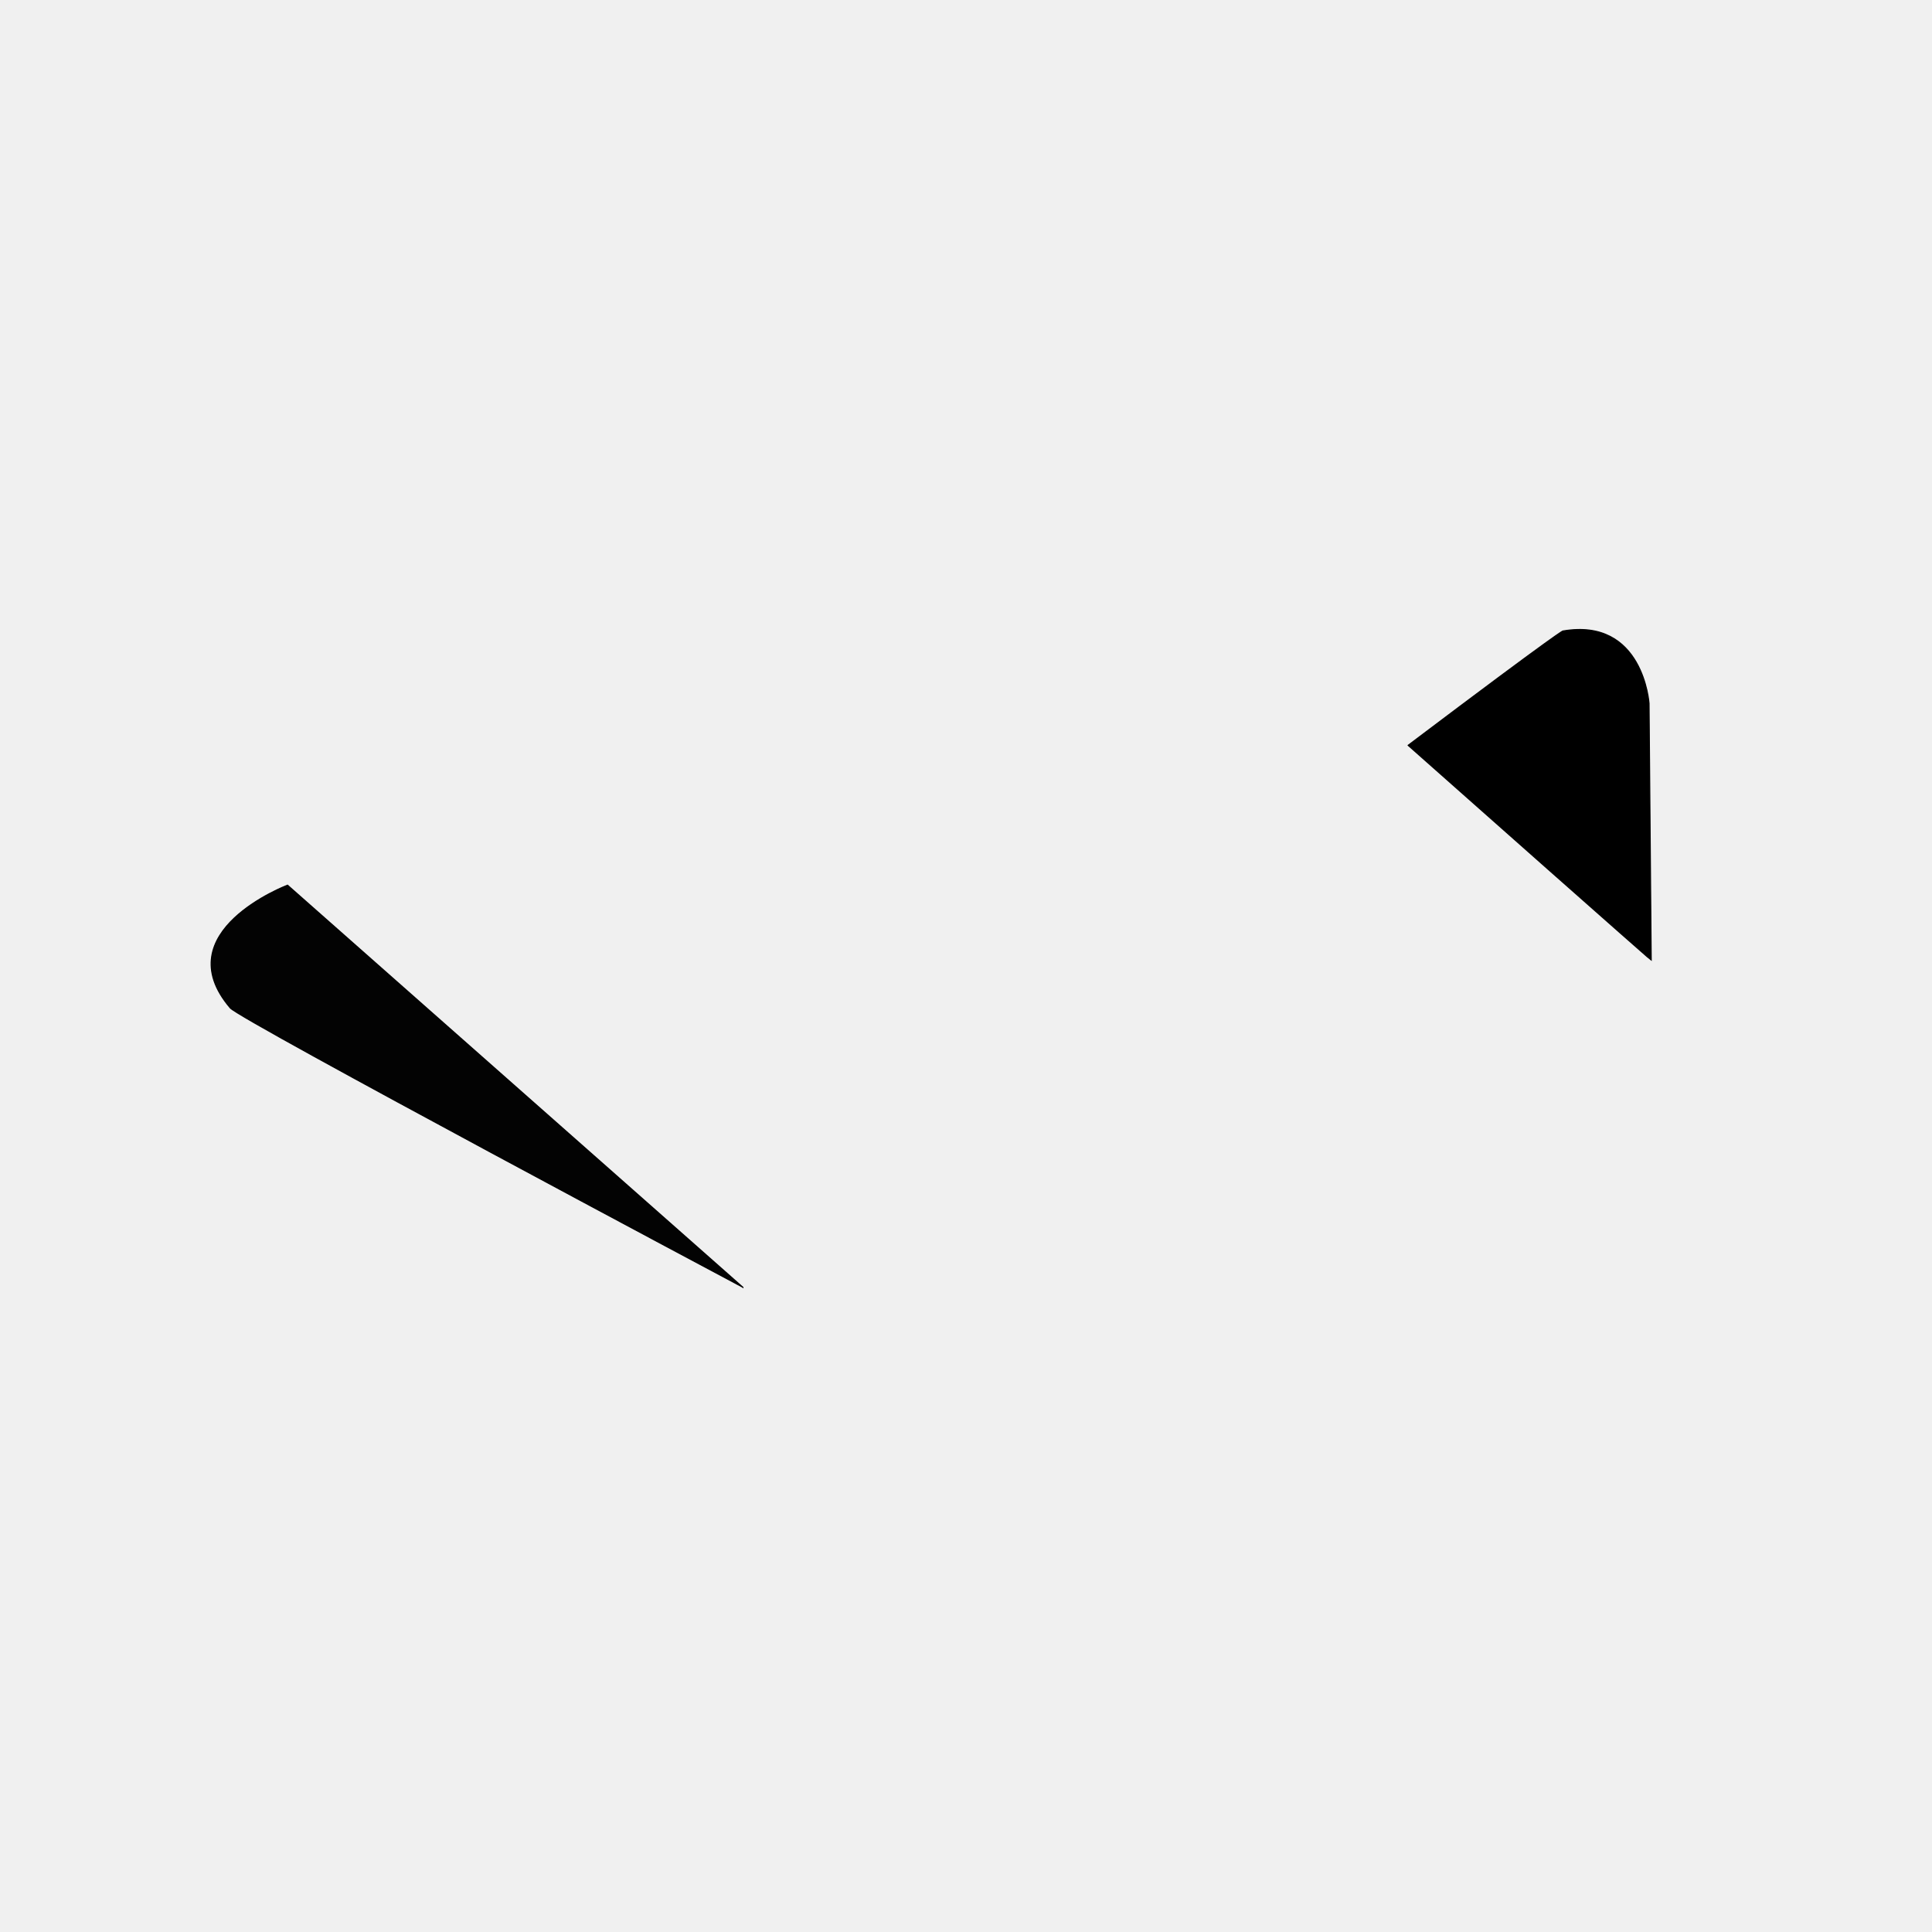
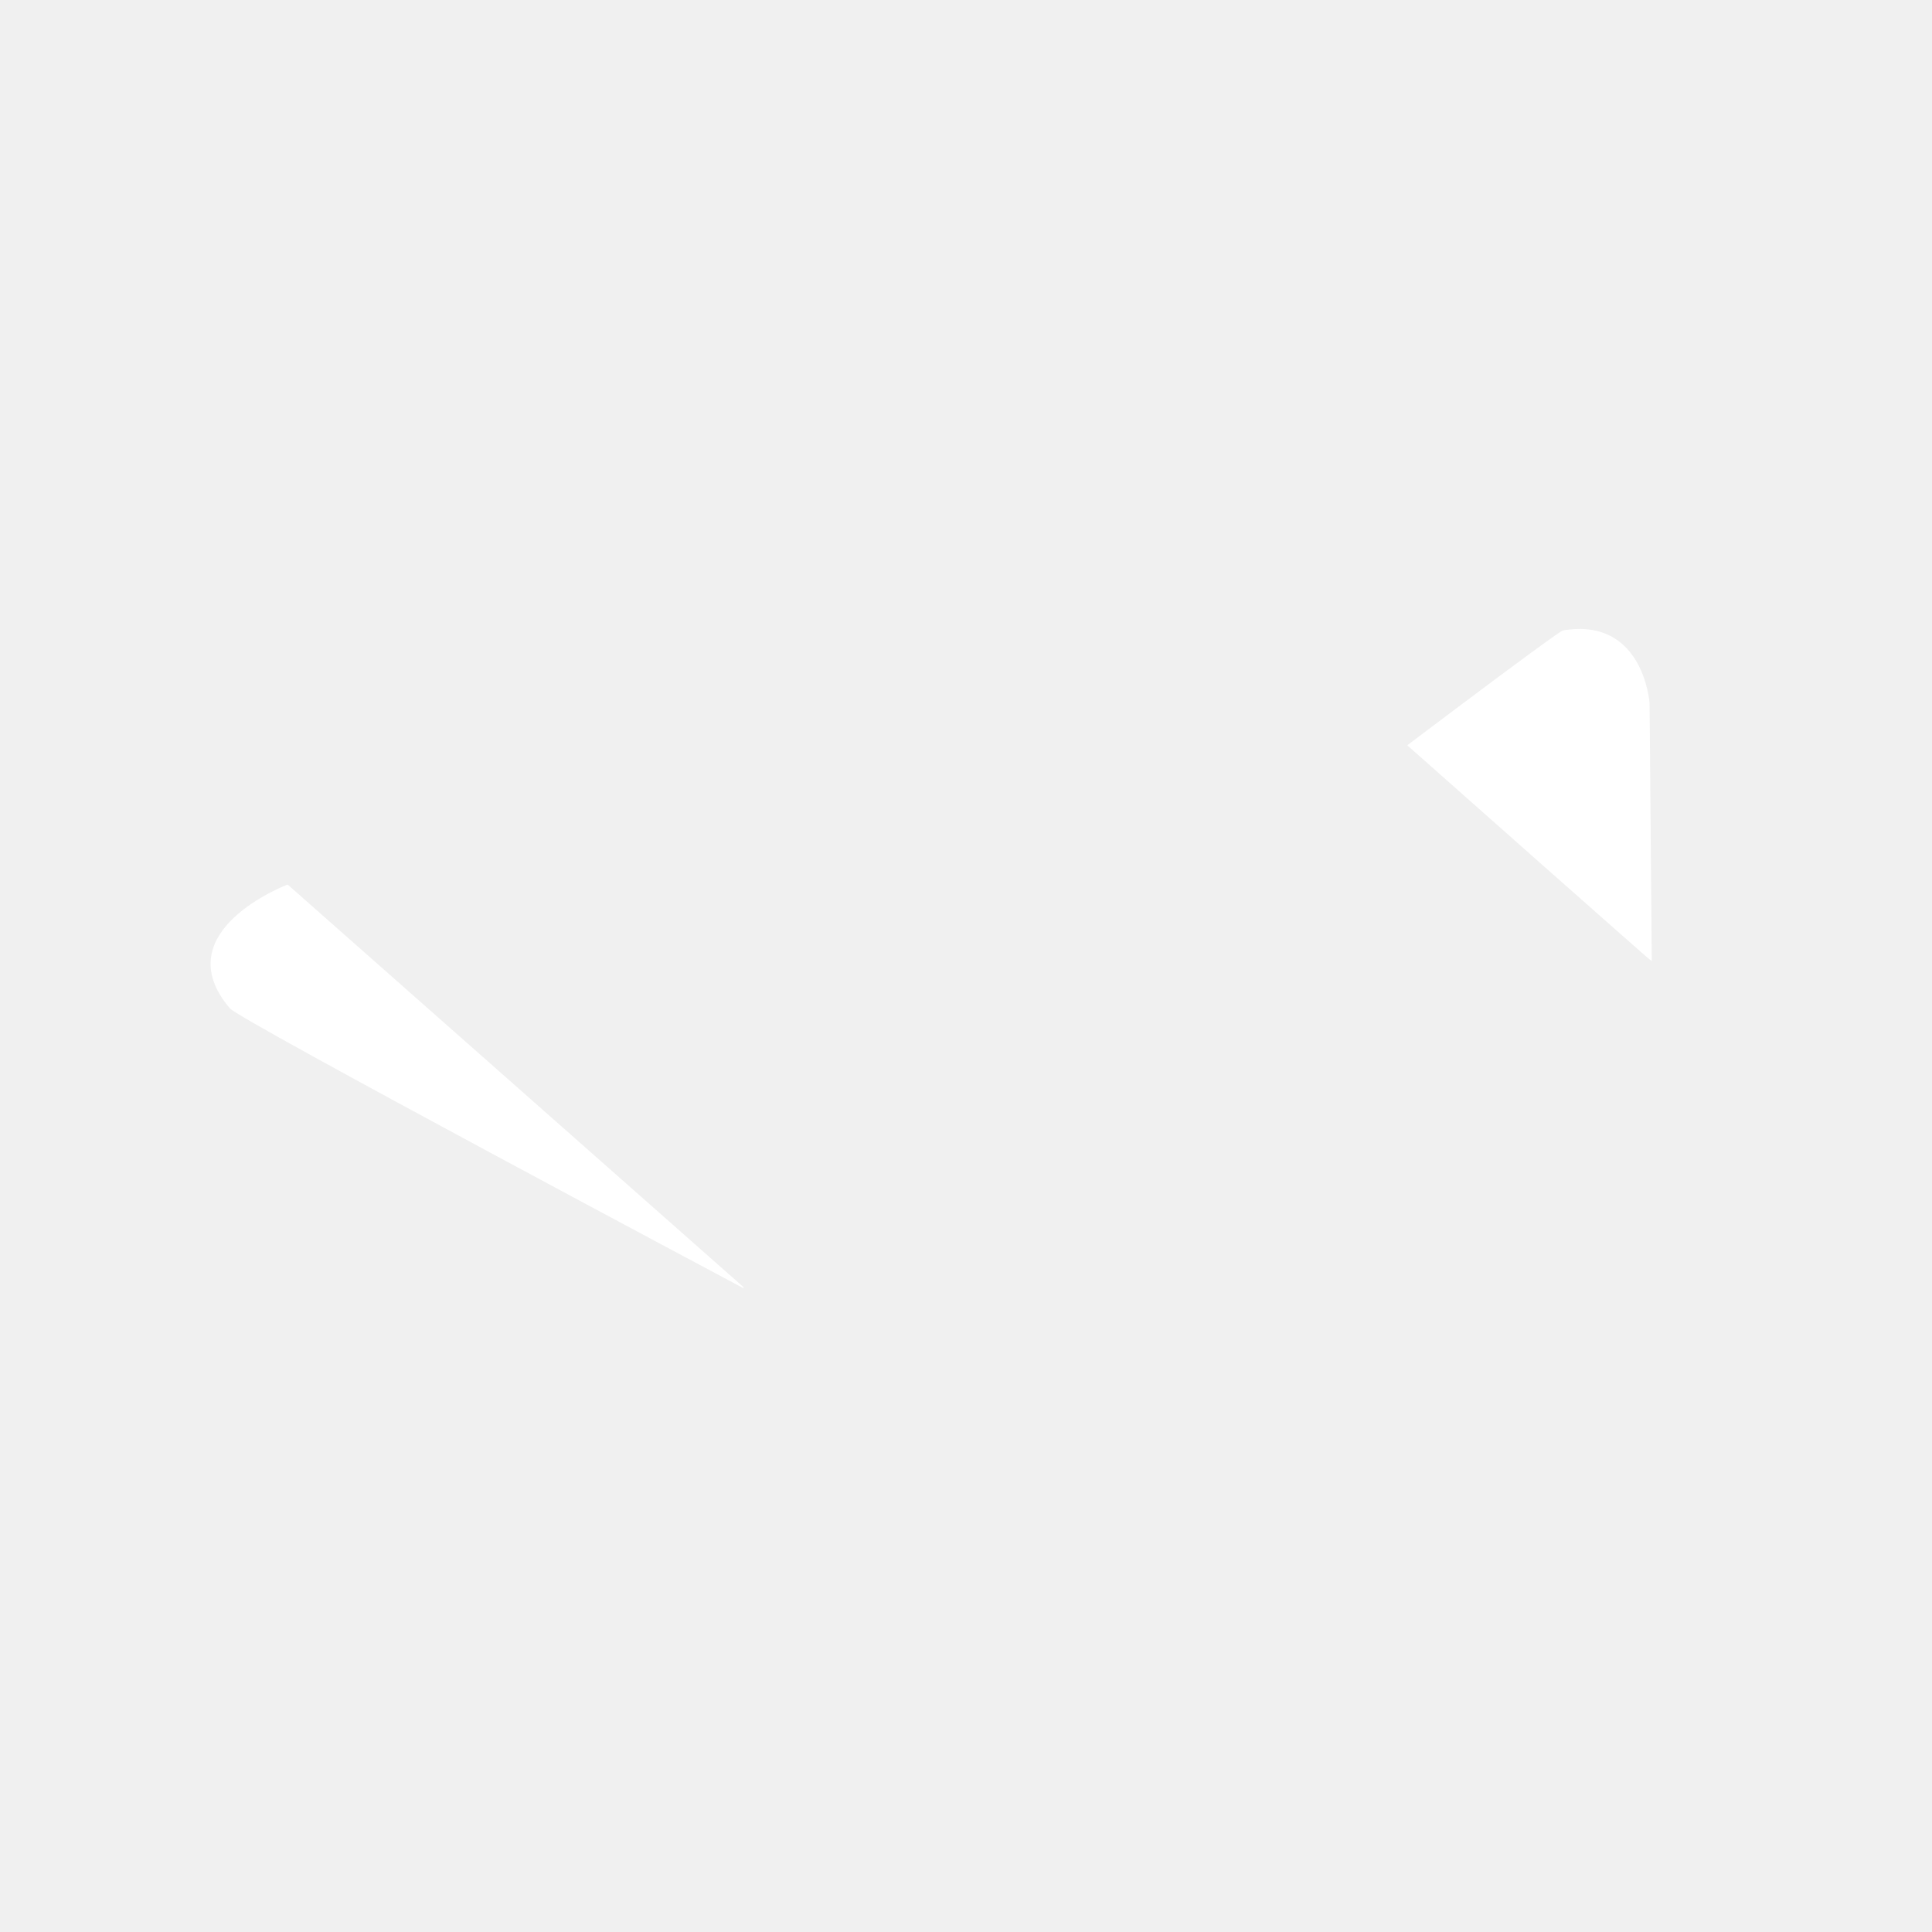
<svg xmlns="http://www.w3.org/2000/svg" version="1.1" id="svg4044" width="1840" height="1840" viewBox="0 0 1840 1840">
  <defs id="defs4048" />
  <g id="layer8">
-     <path style="fill:#000000;stroke:#000000;stroke-width:1px;stroke-linecap:butt;stroke-linejoin:miter;stroke-opacity:1;fill-opacity:1" d="m 1341.046,709.828 c 230.169,203.982 231.548,204.671 231.548,204.671 l -2.067,-244.641 c 0,0 -5.455,-82.04 -82.006,-68.913 0,0 1.378,-3.446 -147.474,108.882 z" id="path4504" />
-     <path style="fill:#000000;stroke:#000000;stroke-width:1px;stroke-linecap:butt;stroke-linejoin:miter;stroke-opacity:1;fill-opacity:0.985" d="M 707.542,1226.017 273.856,843.008 c 0,0 -116.677,44.128 -54.576,116.949 9.838,11.536 488.263,266.059 488.263,266.059 z" id="path5325" />
+     <path style="fill:#ffffff;stroke:#ffffff;stroke-width:1px;stroke-linecap:butt;stroke-linejoin:miter;stroke-opacity:1;fill-opacity:1" d="m 1341.046,709.828 c 230.169,203.982 231.548,204.671 231.548,204.671 l -2.067,-244.641 c 0,0 -5.455,-82.04 -82.006,-68.913 0,0 1.378,-3.446 -147.474,108.882 z" id="path4504" />
+     <path style="fill:#ffffff;stroke:#ffffff;stroke-width:1px;stroke-linecap:butt;stroke-linejoin:miter;stroke-opacity:1;fill-opacity:0.985" d="M 707.542,1226.017 273.856,843.008 c 0,0 -116.677,44.128 -54.576,116.949 9.838,11.536 488.263,266.059 488.263,266.059 z" id="path5325" />
  </g>
</svg>
